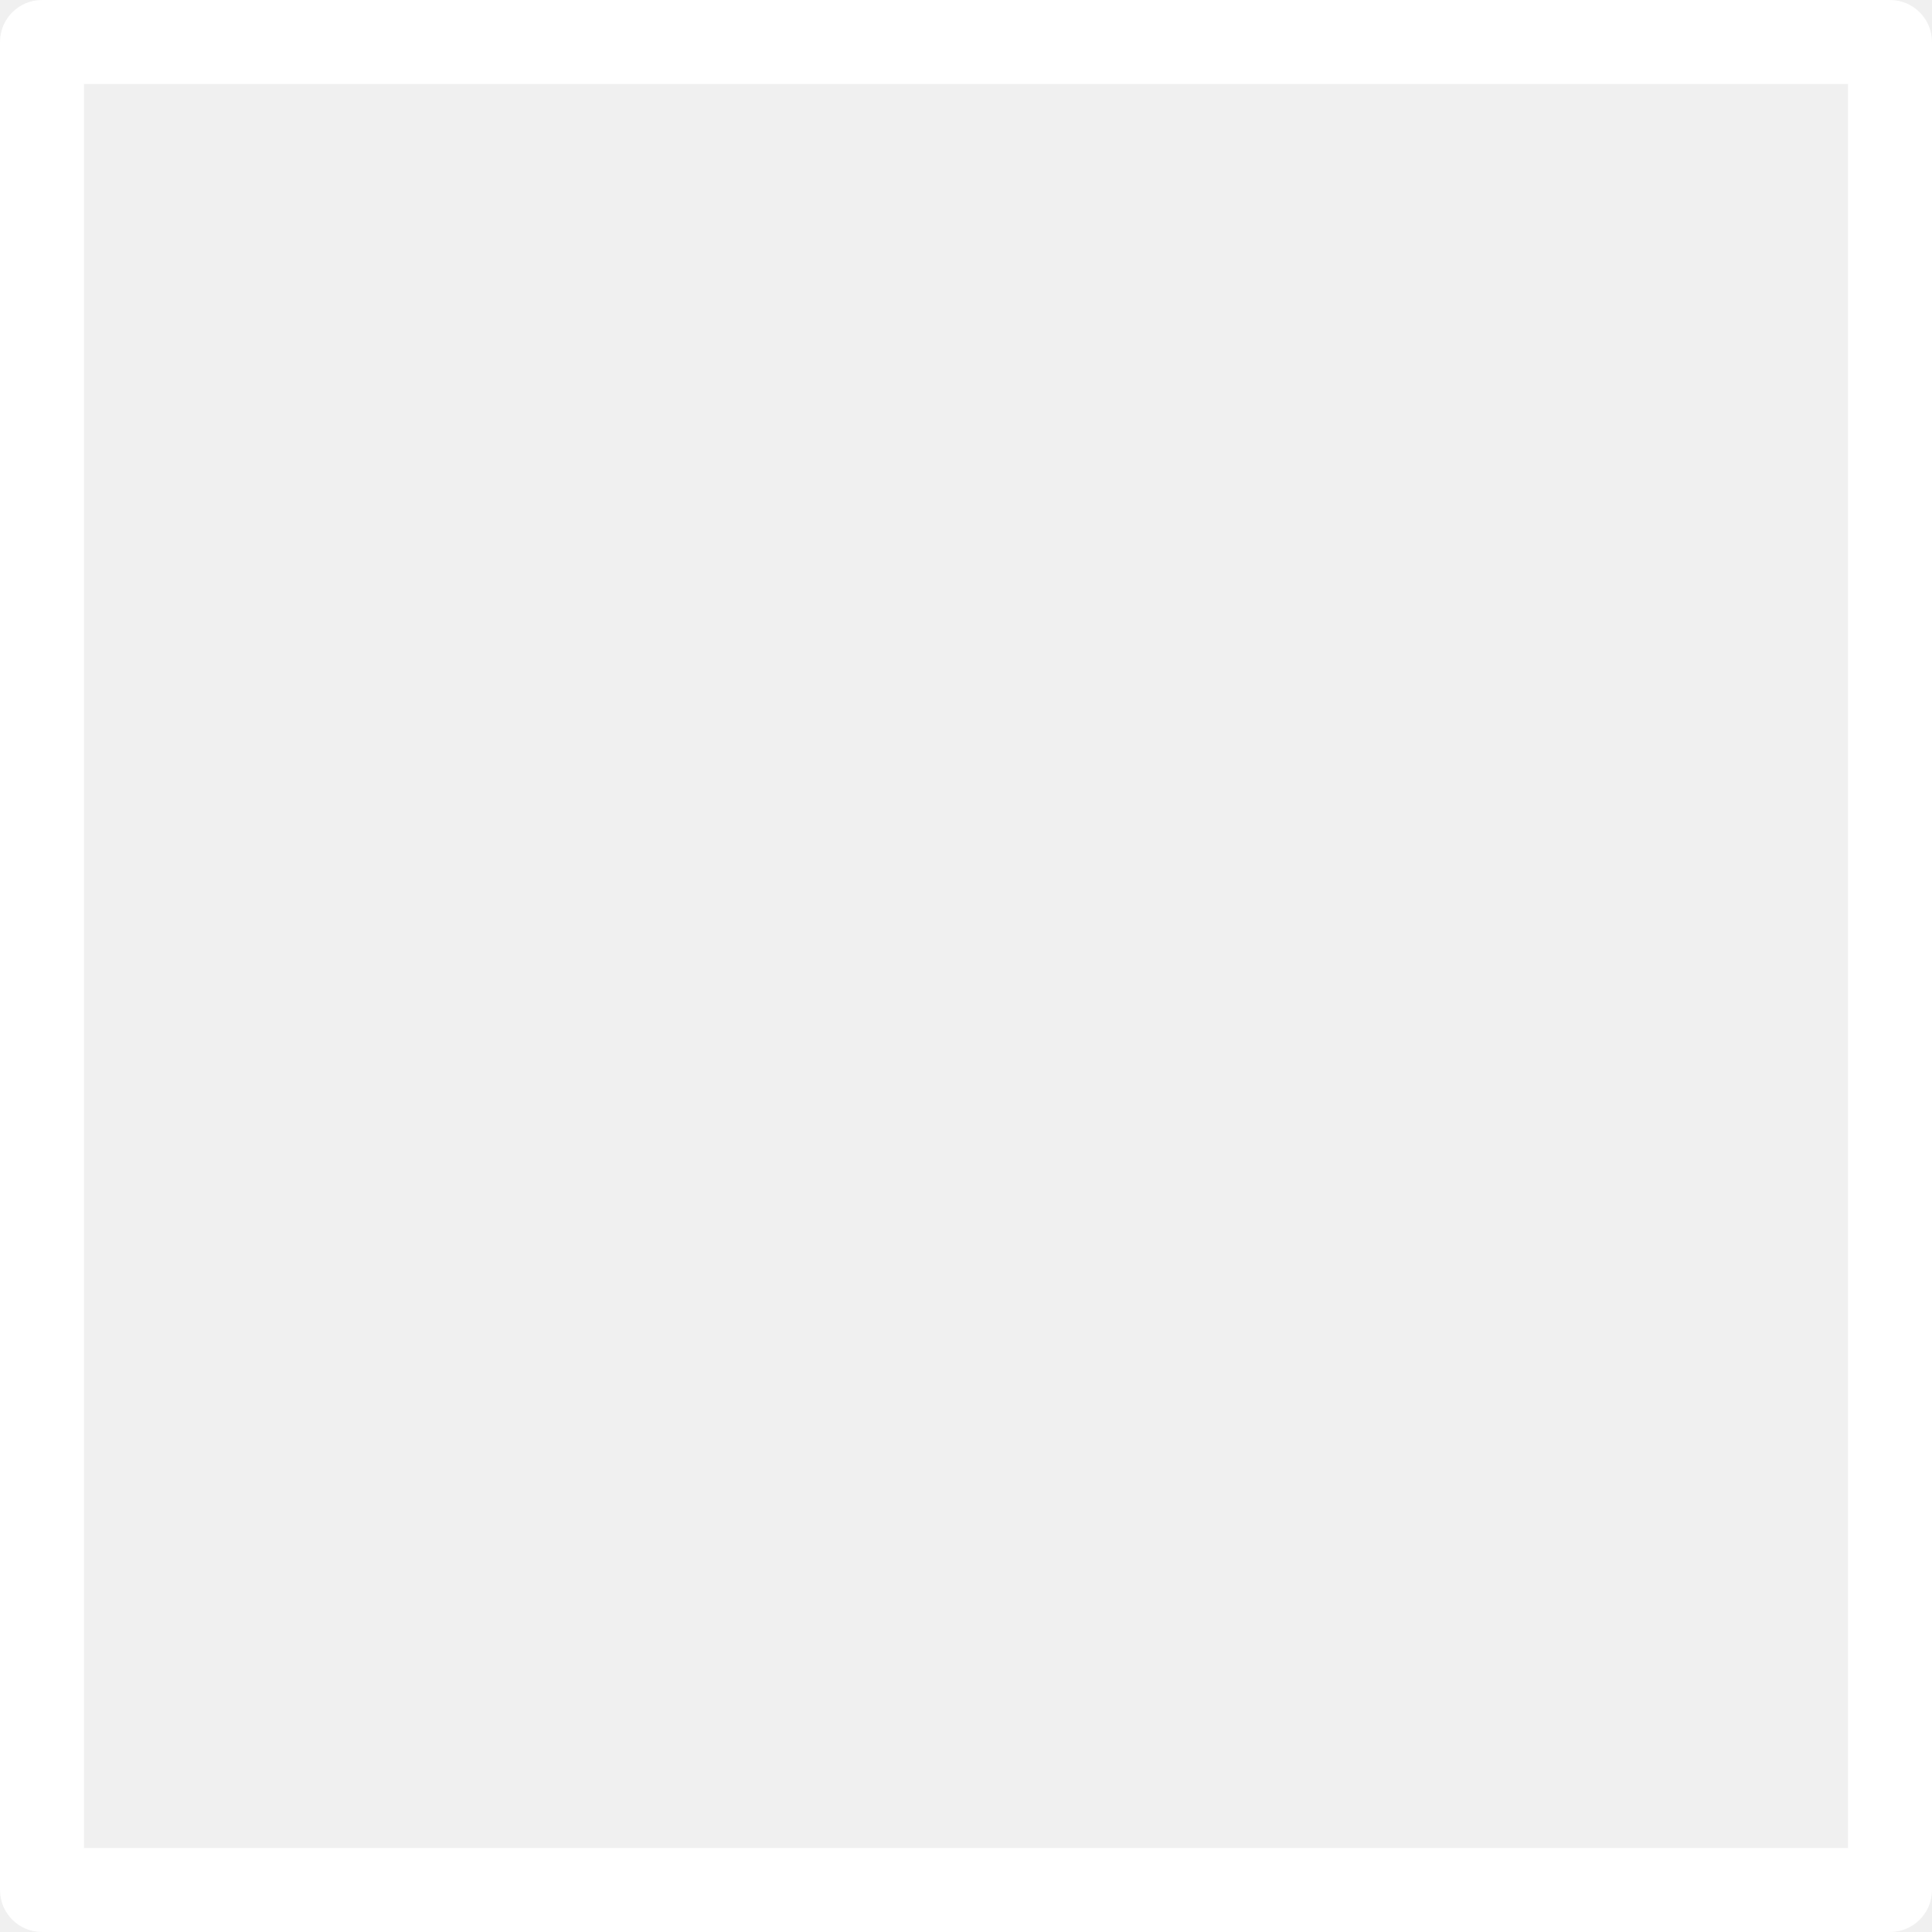
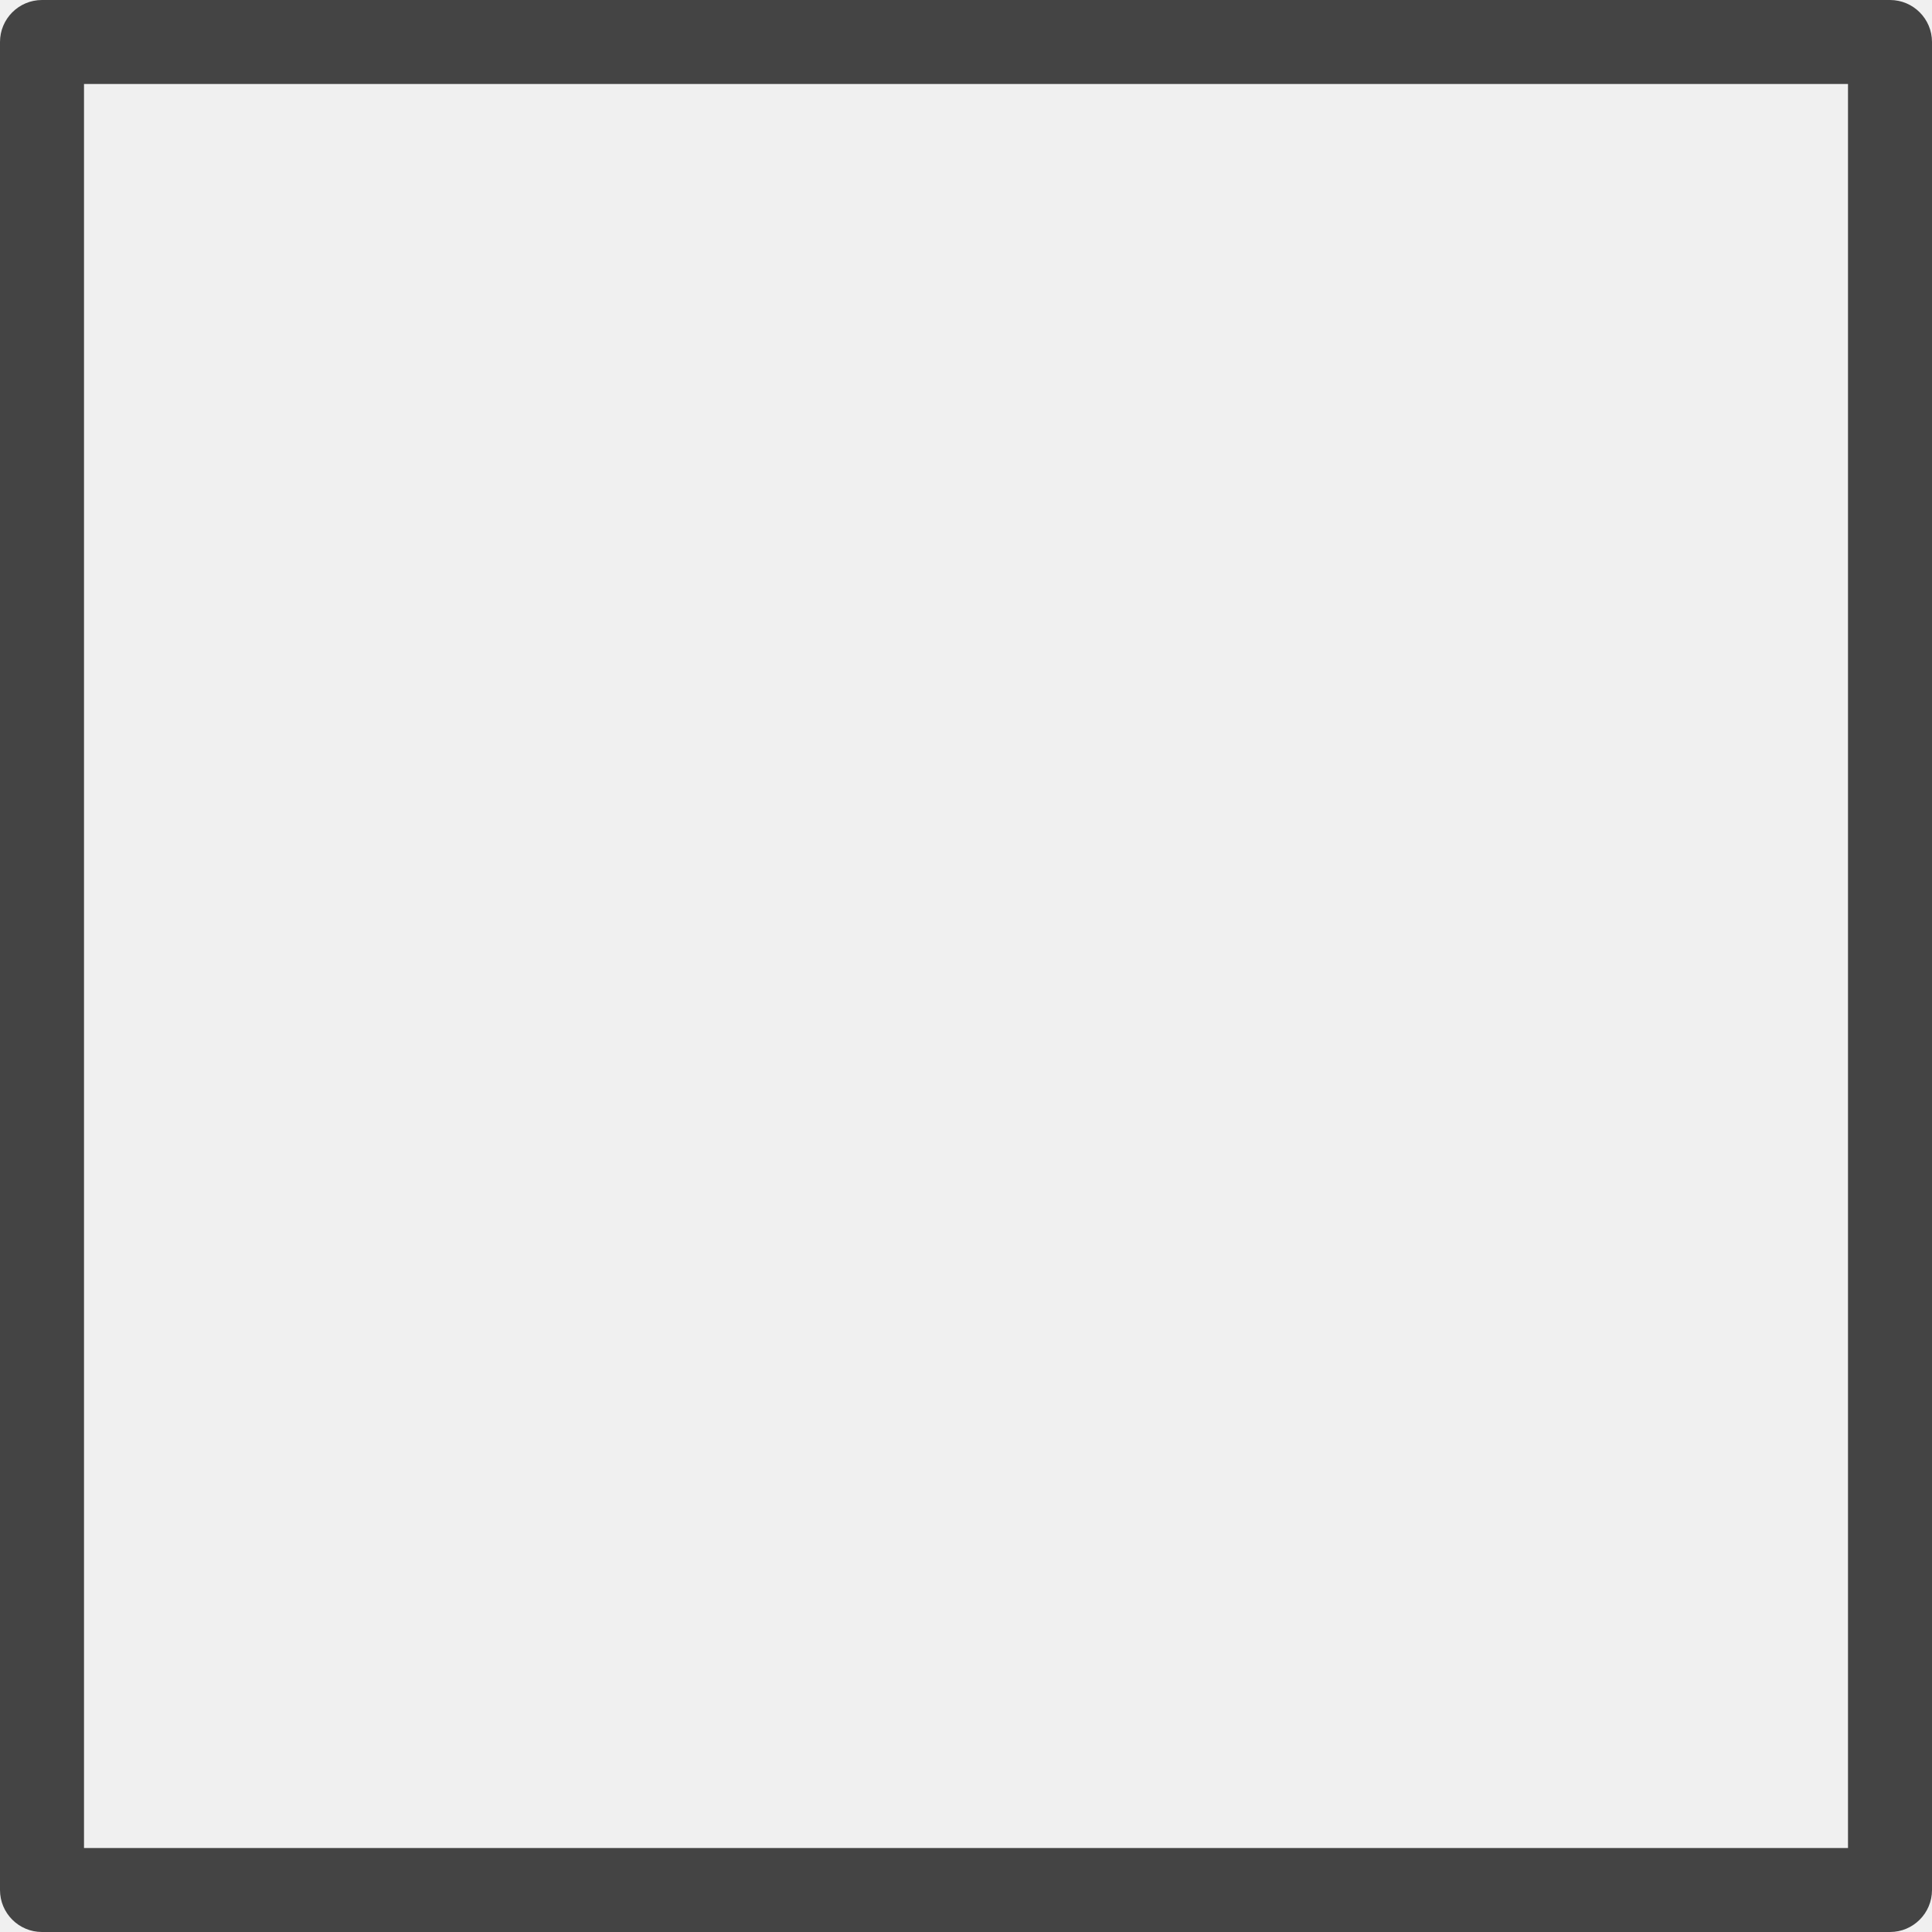
<svg xmlns="http://www.w3.org/2000/svg" width="23px" height="23px" viewBox="0 0 23 23" version="1.1">
  <defs />
  <g id="Page-1" stroke="none" stroke-width="1" fill="none" fill-rule="evenodd">
-     <g id="add-box" fill="#FFFFFF">
+     <g id="add-box" fill="#444">
      <g id="Group">
        <path d="M22.5,0 L0.5,0 C0.224,0 0,0.224 0,0.5 L0,22.5 C0,22.776 0.224,23 0.5,23 L22.5,23 C22.776,23 23,22.776 23,22.5 L23,0.5 C23,0.224 22.776,0 22.5,0 L22.5,0 Z M22,22 L1,22 L1,1 L22,1 L22,22 L22,22 Z" id="Shape" />
      </g>
    </g>
  </g>
</svg>
